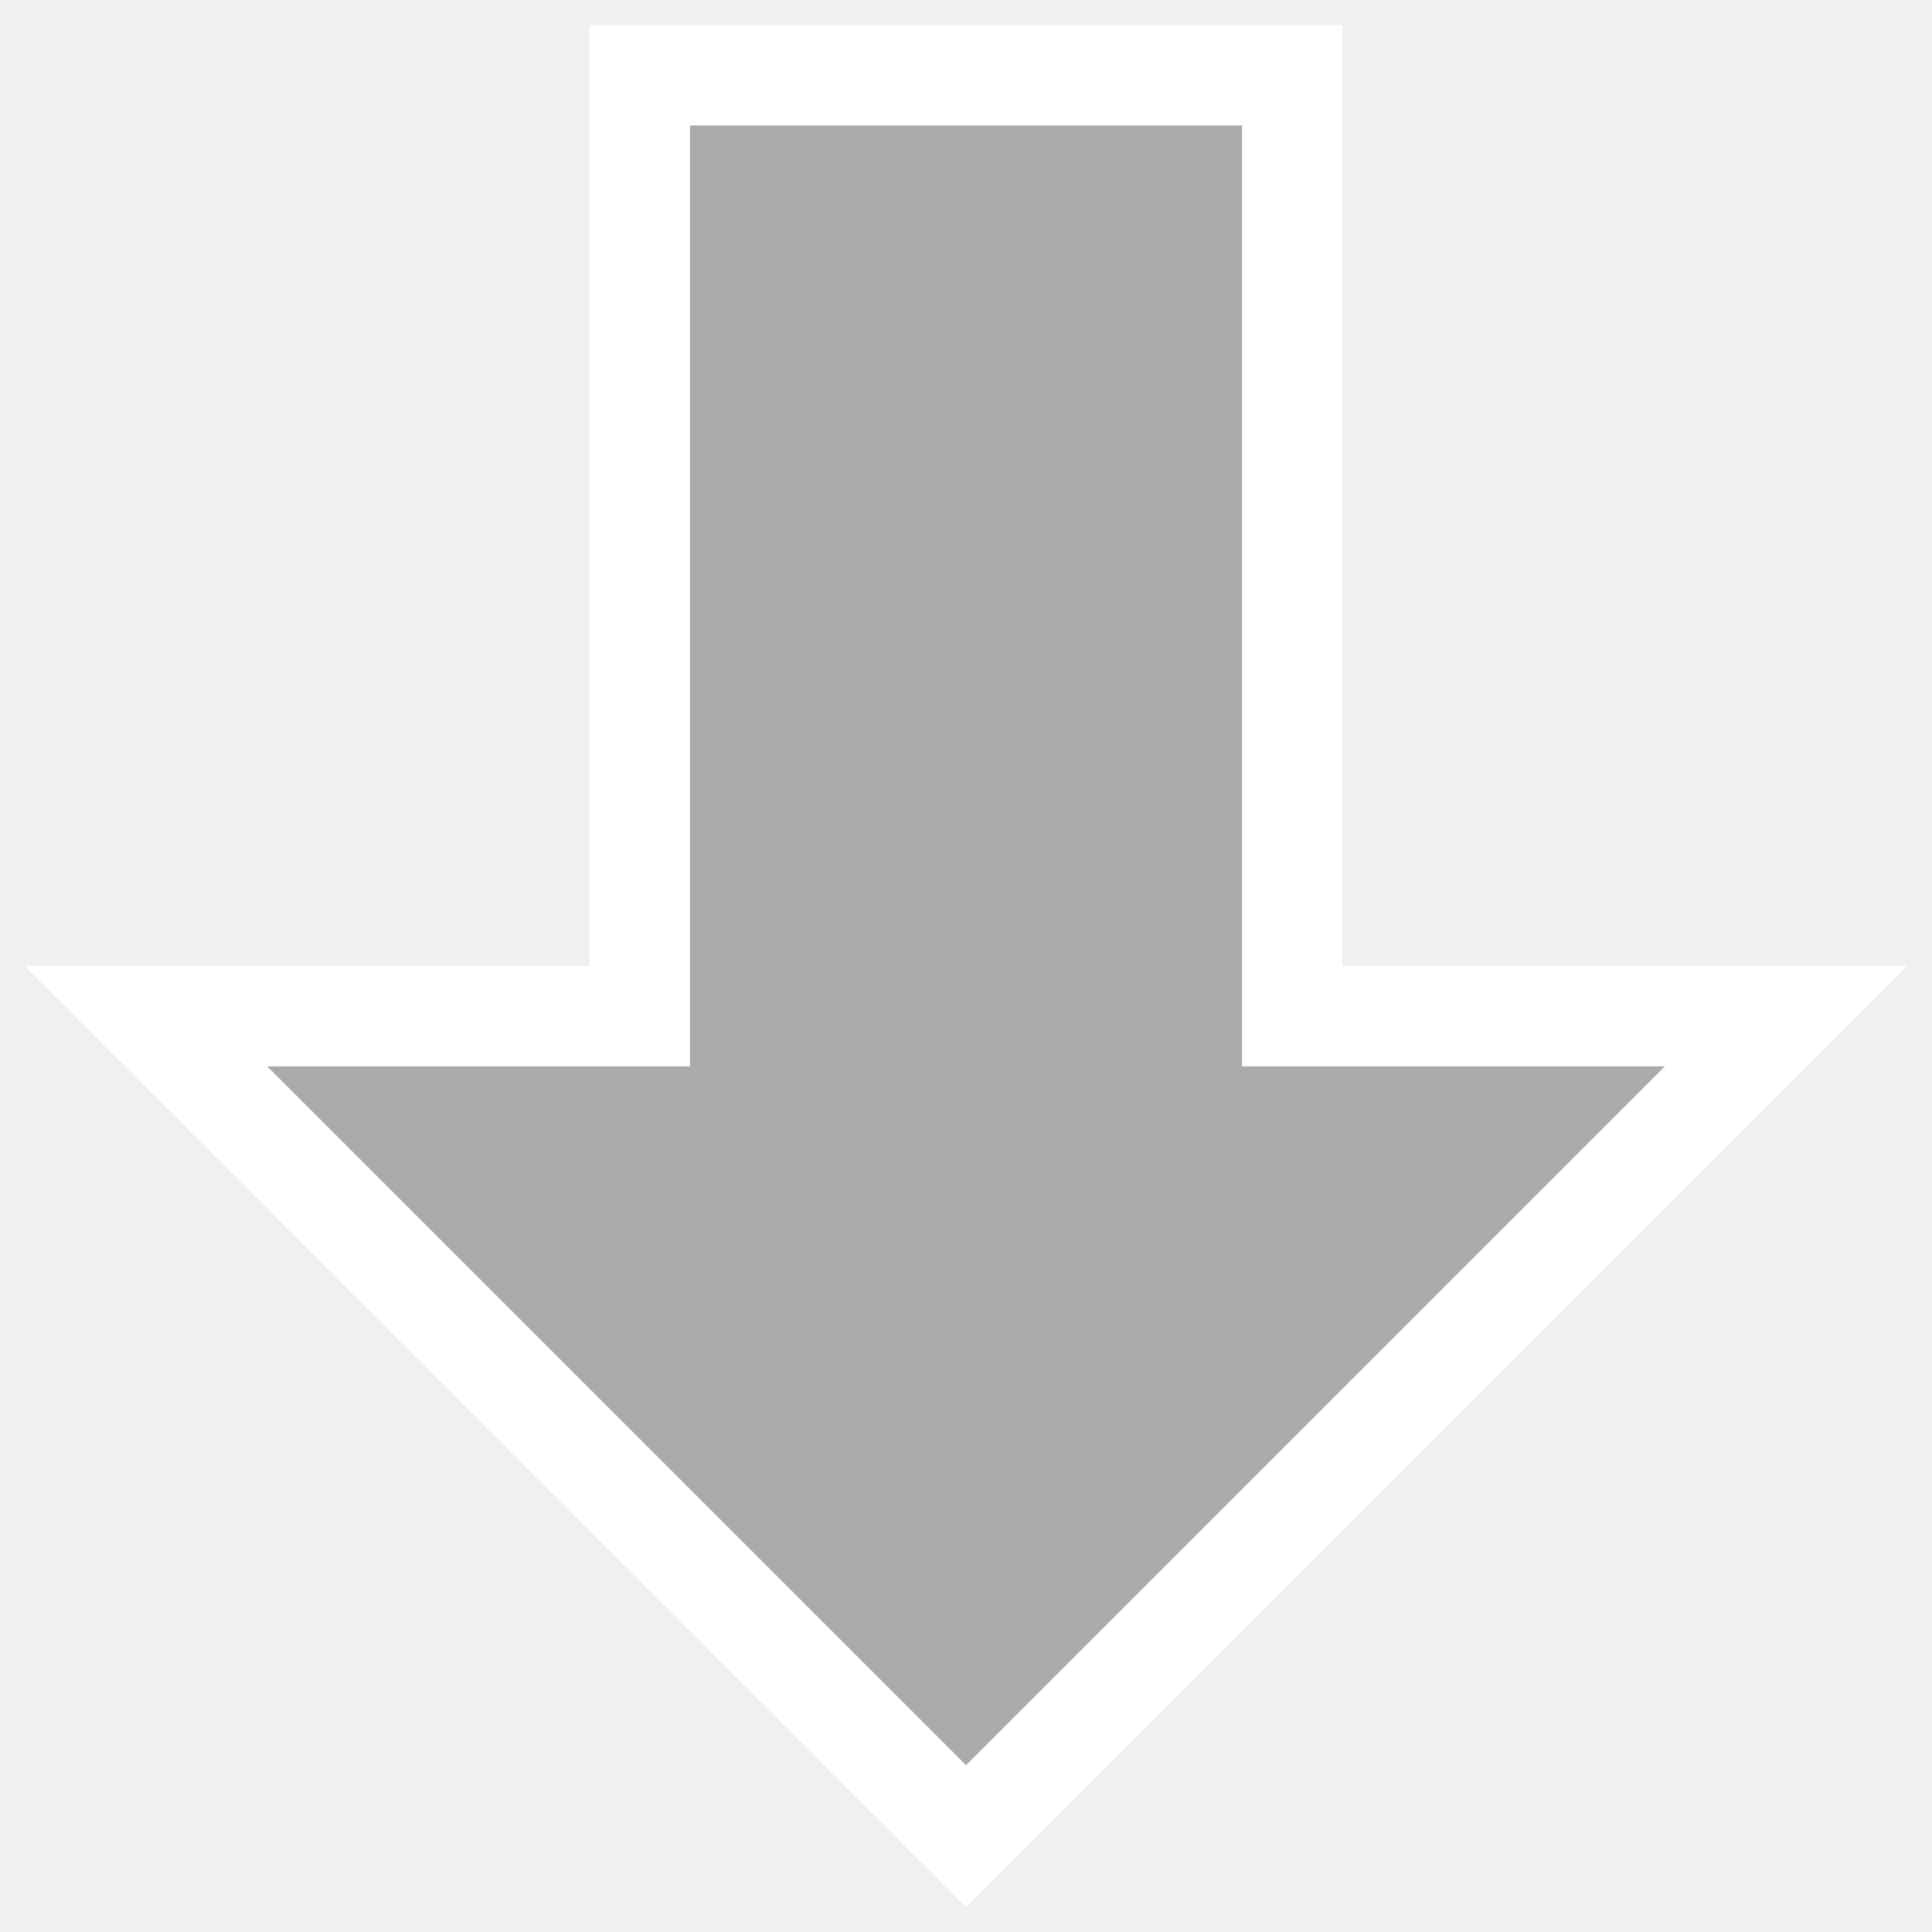
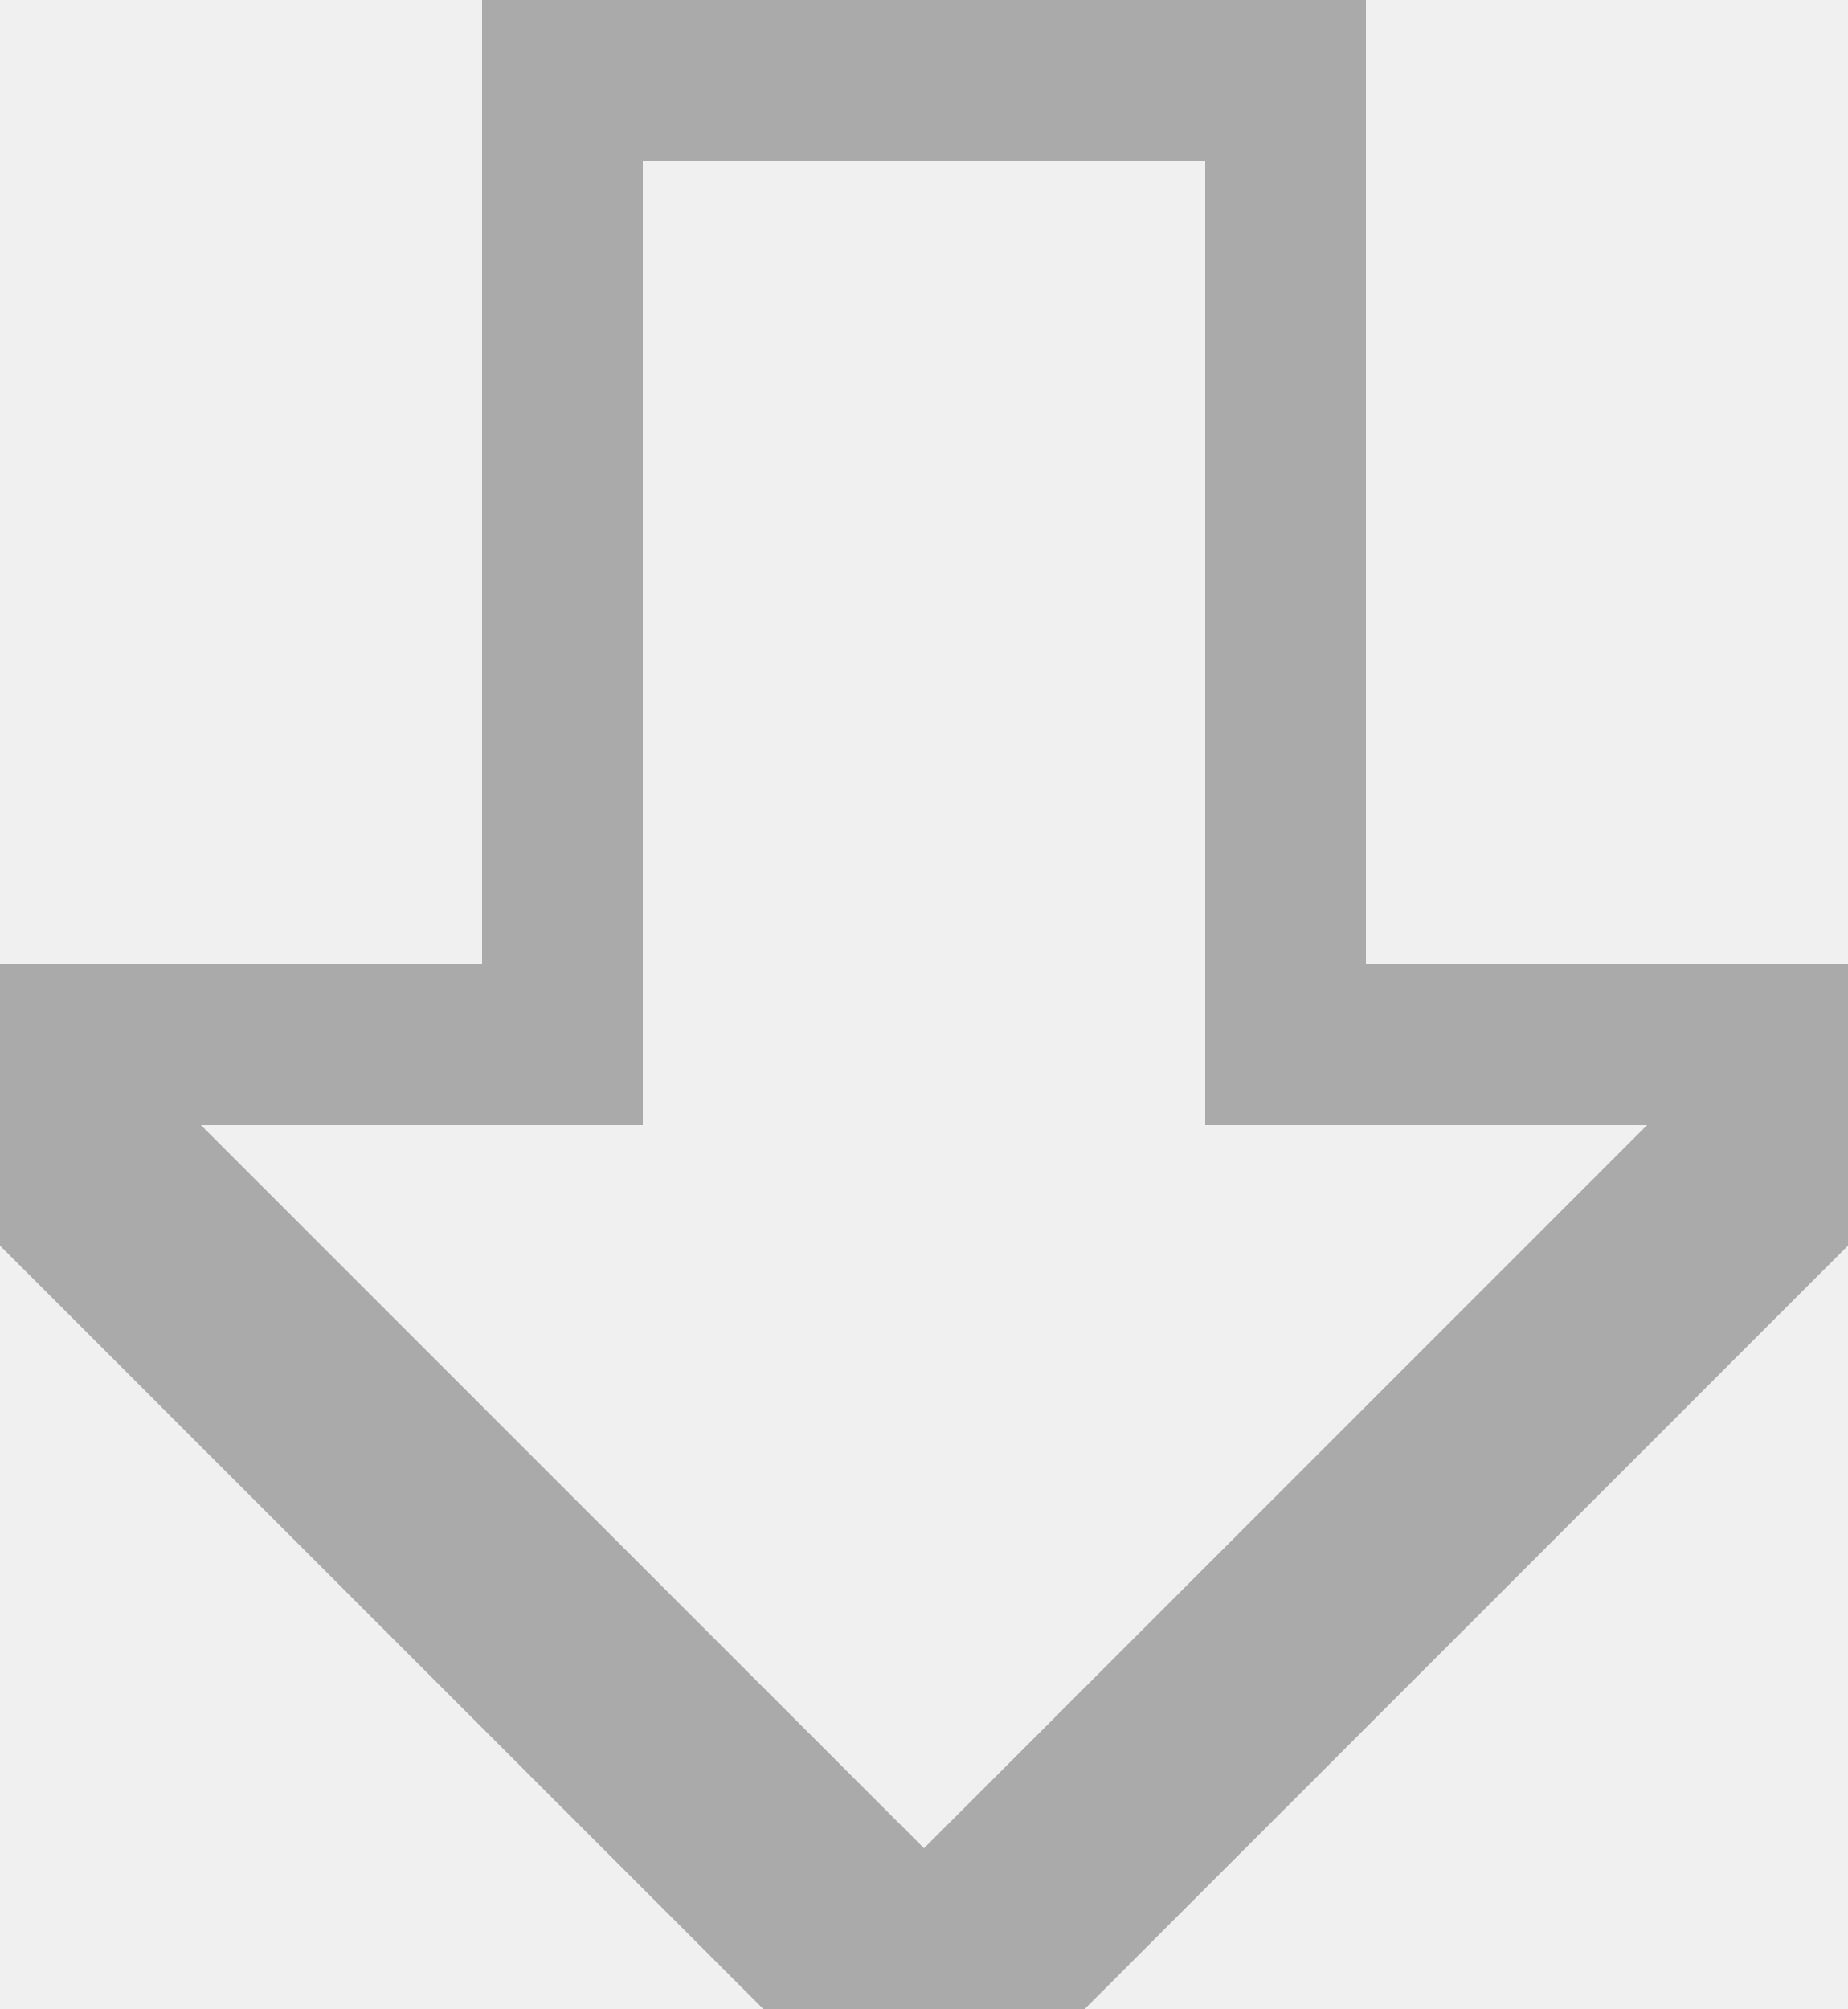
- <svg xmlns="http://www.w3.org/2000/svg" width="38.5" height="38.5" viewBox="5.75 5.75 38.5 38.5">
-   <path fill="#aaaaaa" stroke="#ffffff" stroke-width="2" stroke-linejoin="miter" d="M18.5 7.25H31.5V26H41.34L25 42.34L8.66 26H18.5Z" />
+ <svg xmlns="http://www.w3.org/2000/svg" width="23" height="25" viewBox="0 0 23 25">
+   <path fill="#aaaaaa" fill-rule="evenodd" d="M6 0H17V12H23V15.5L13.5 25H9.5L0 15.5V12H6ZM8 2H15V14H20.5L11.5 23L2.5 14H8Z" />
</svg>
